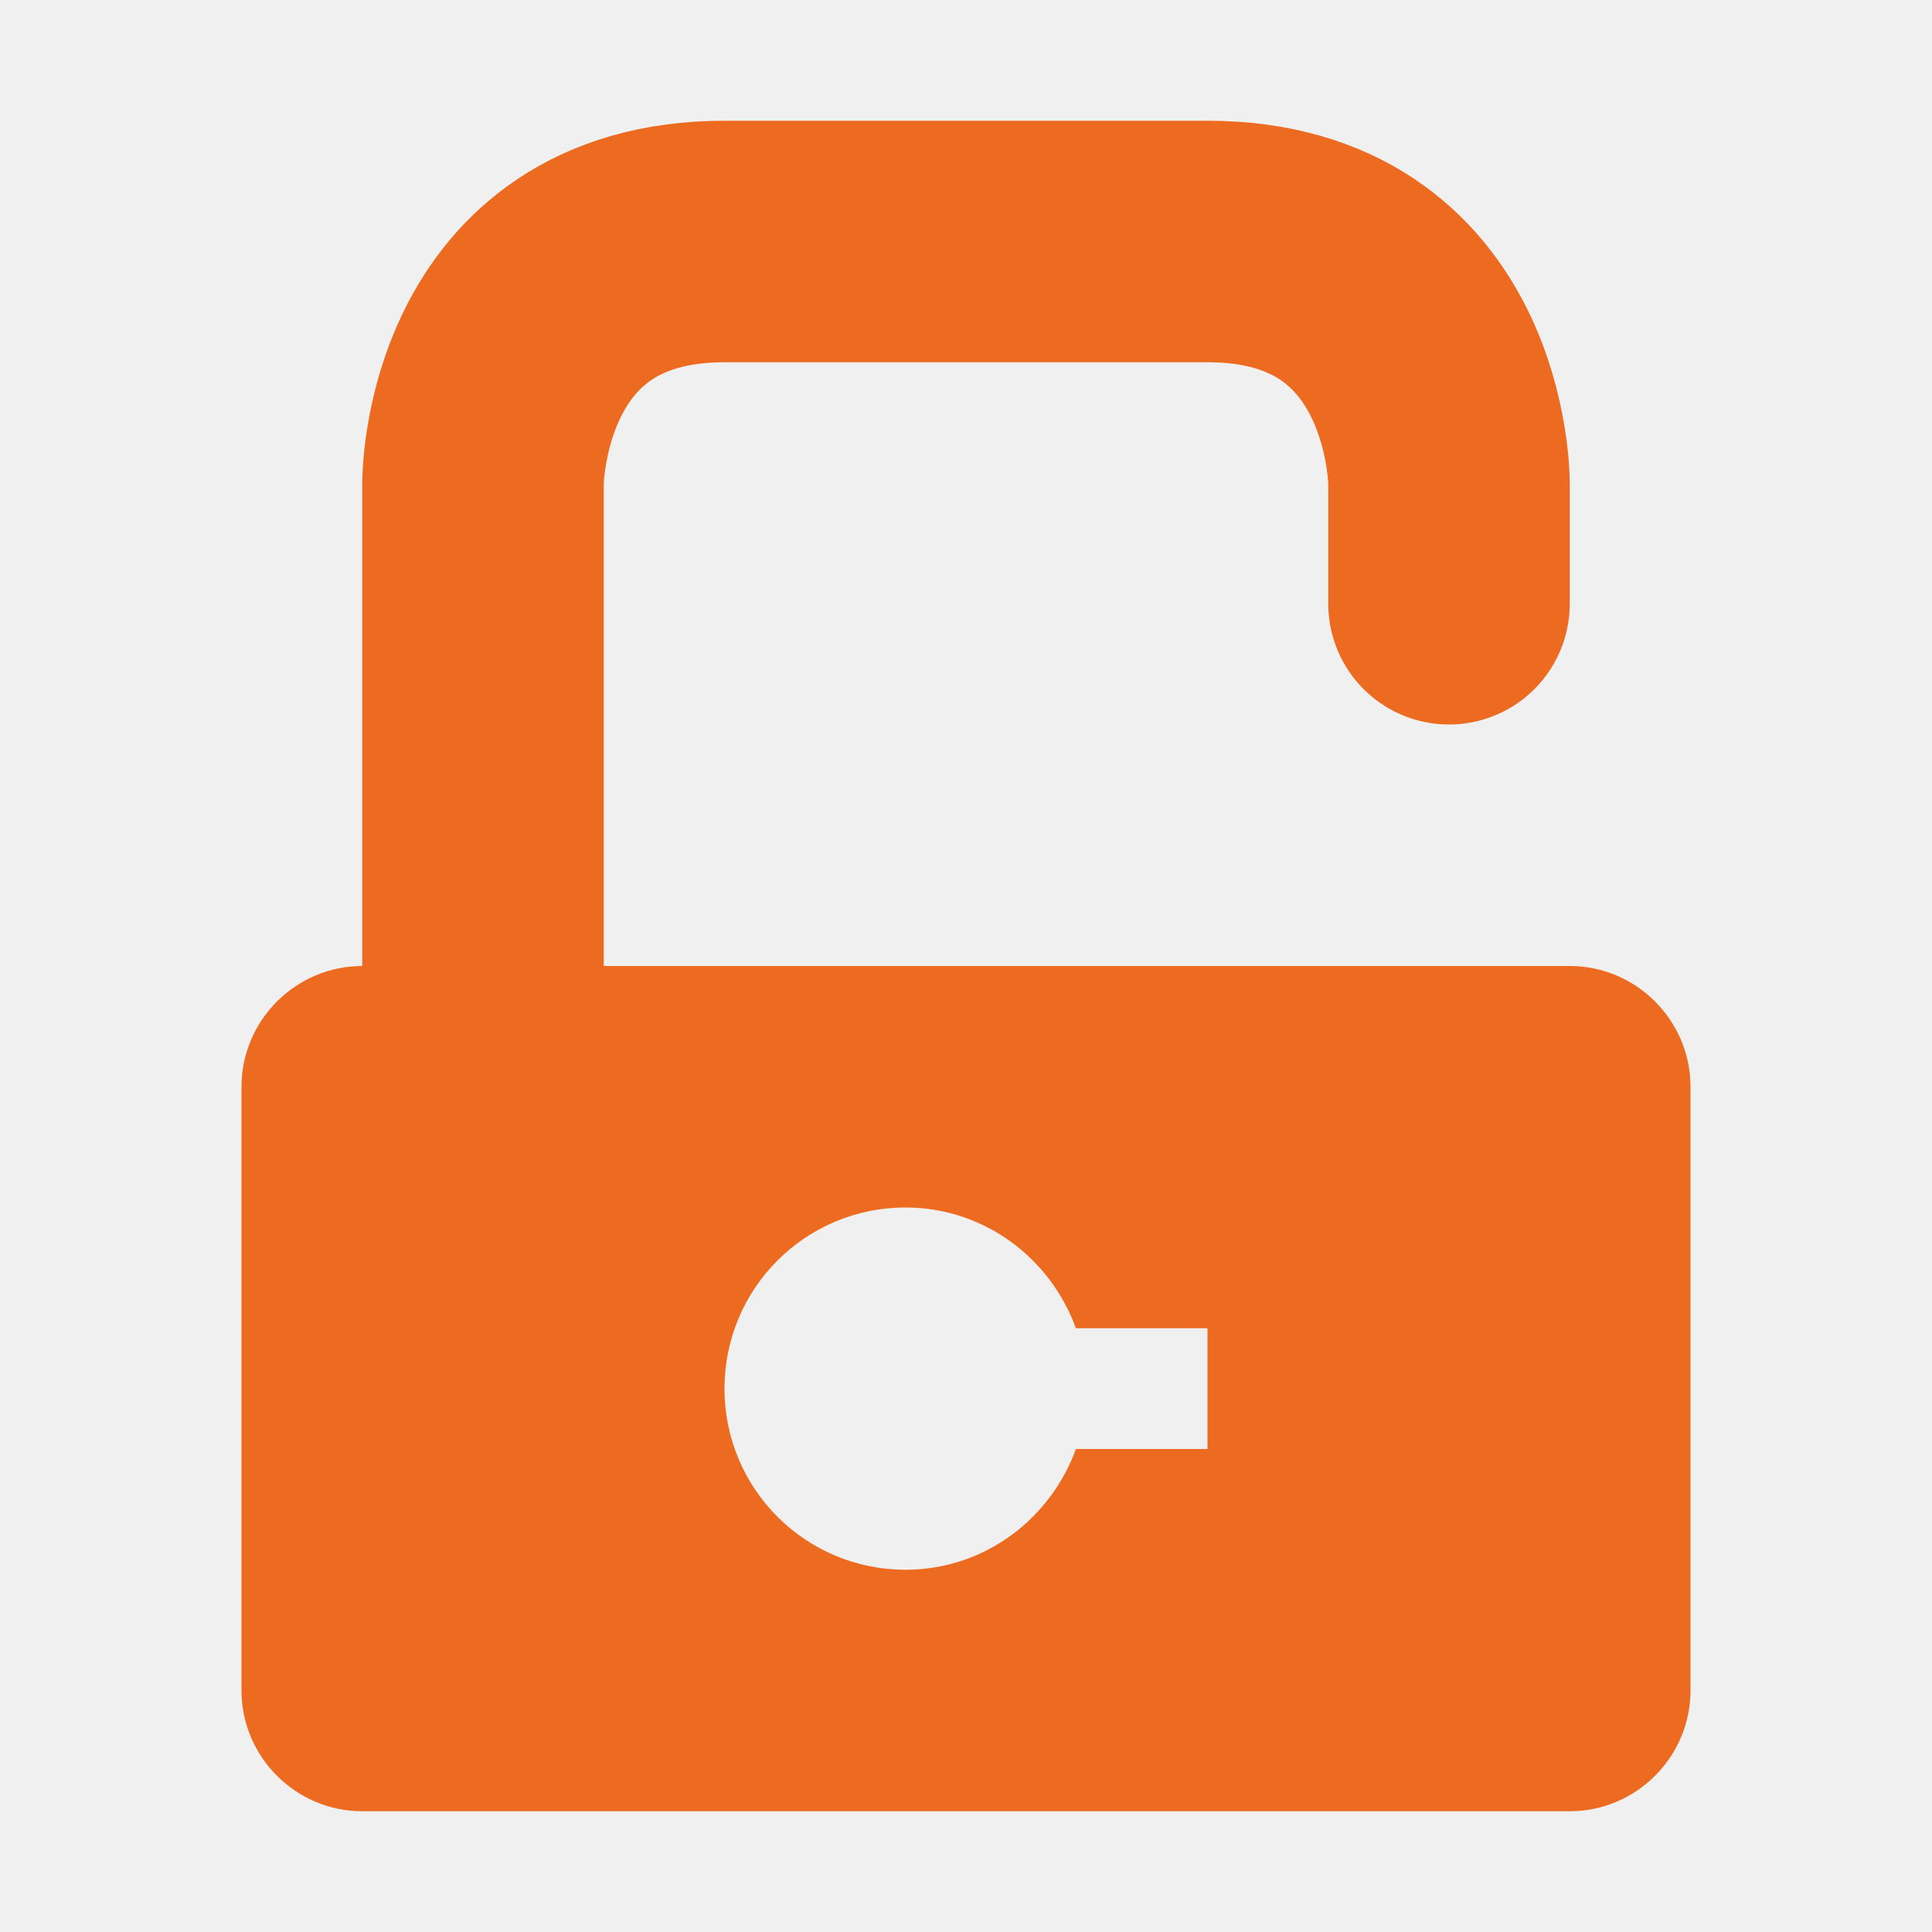
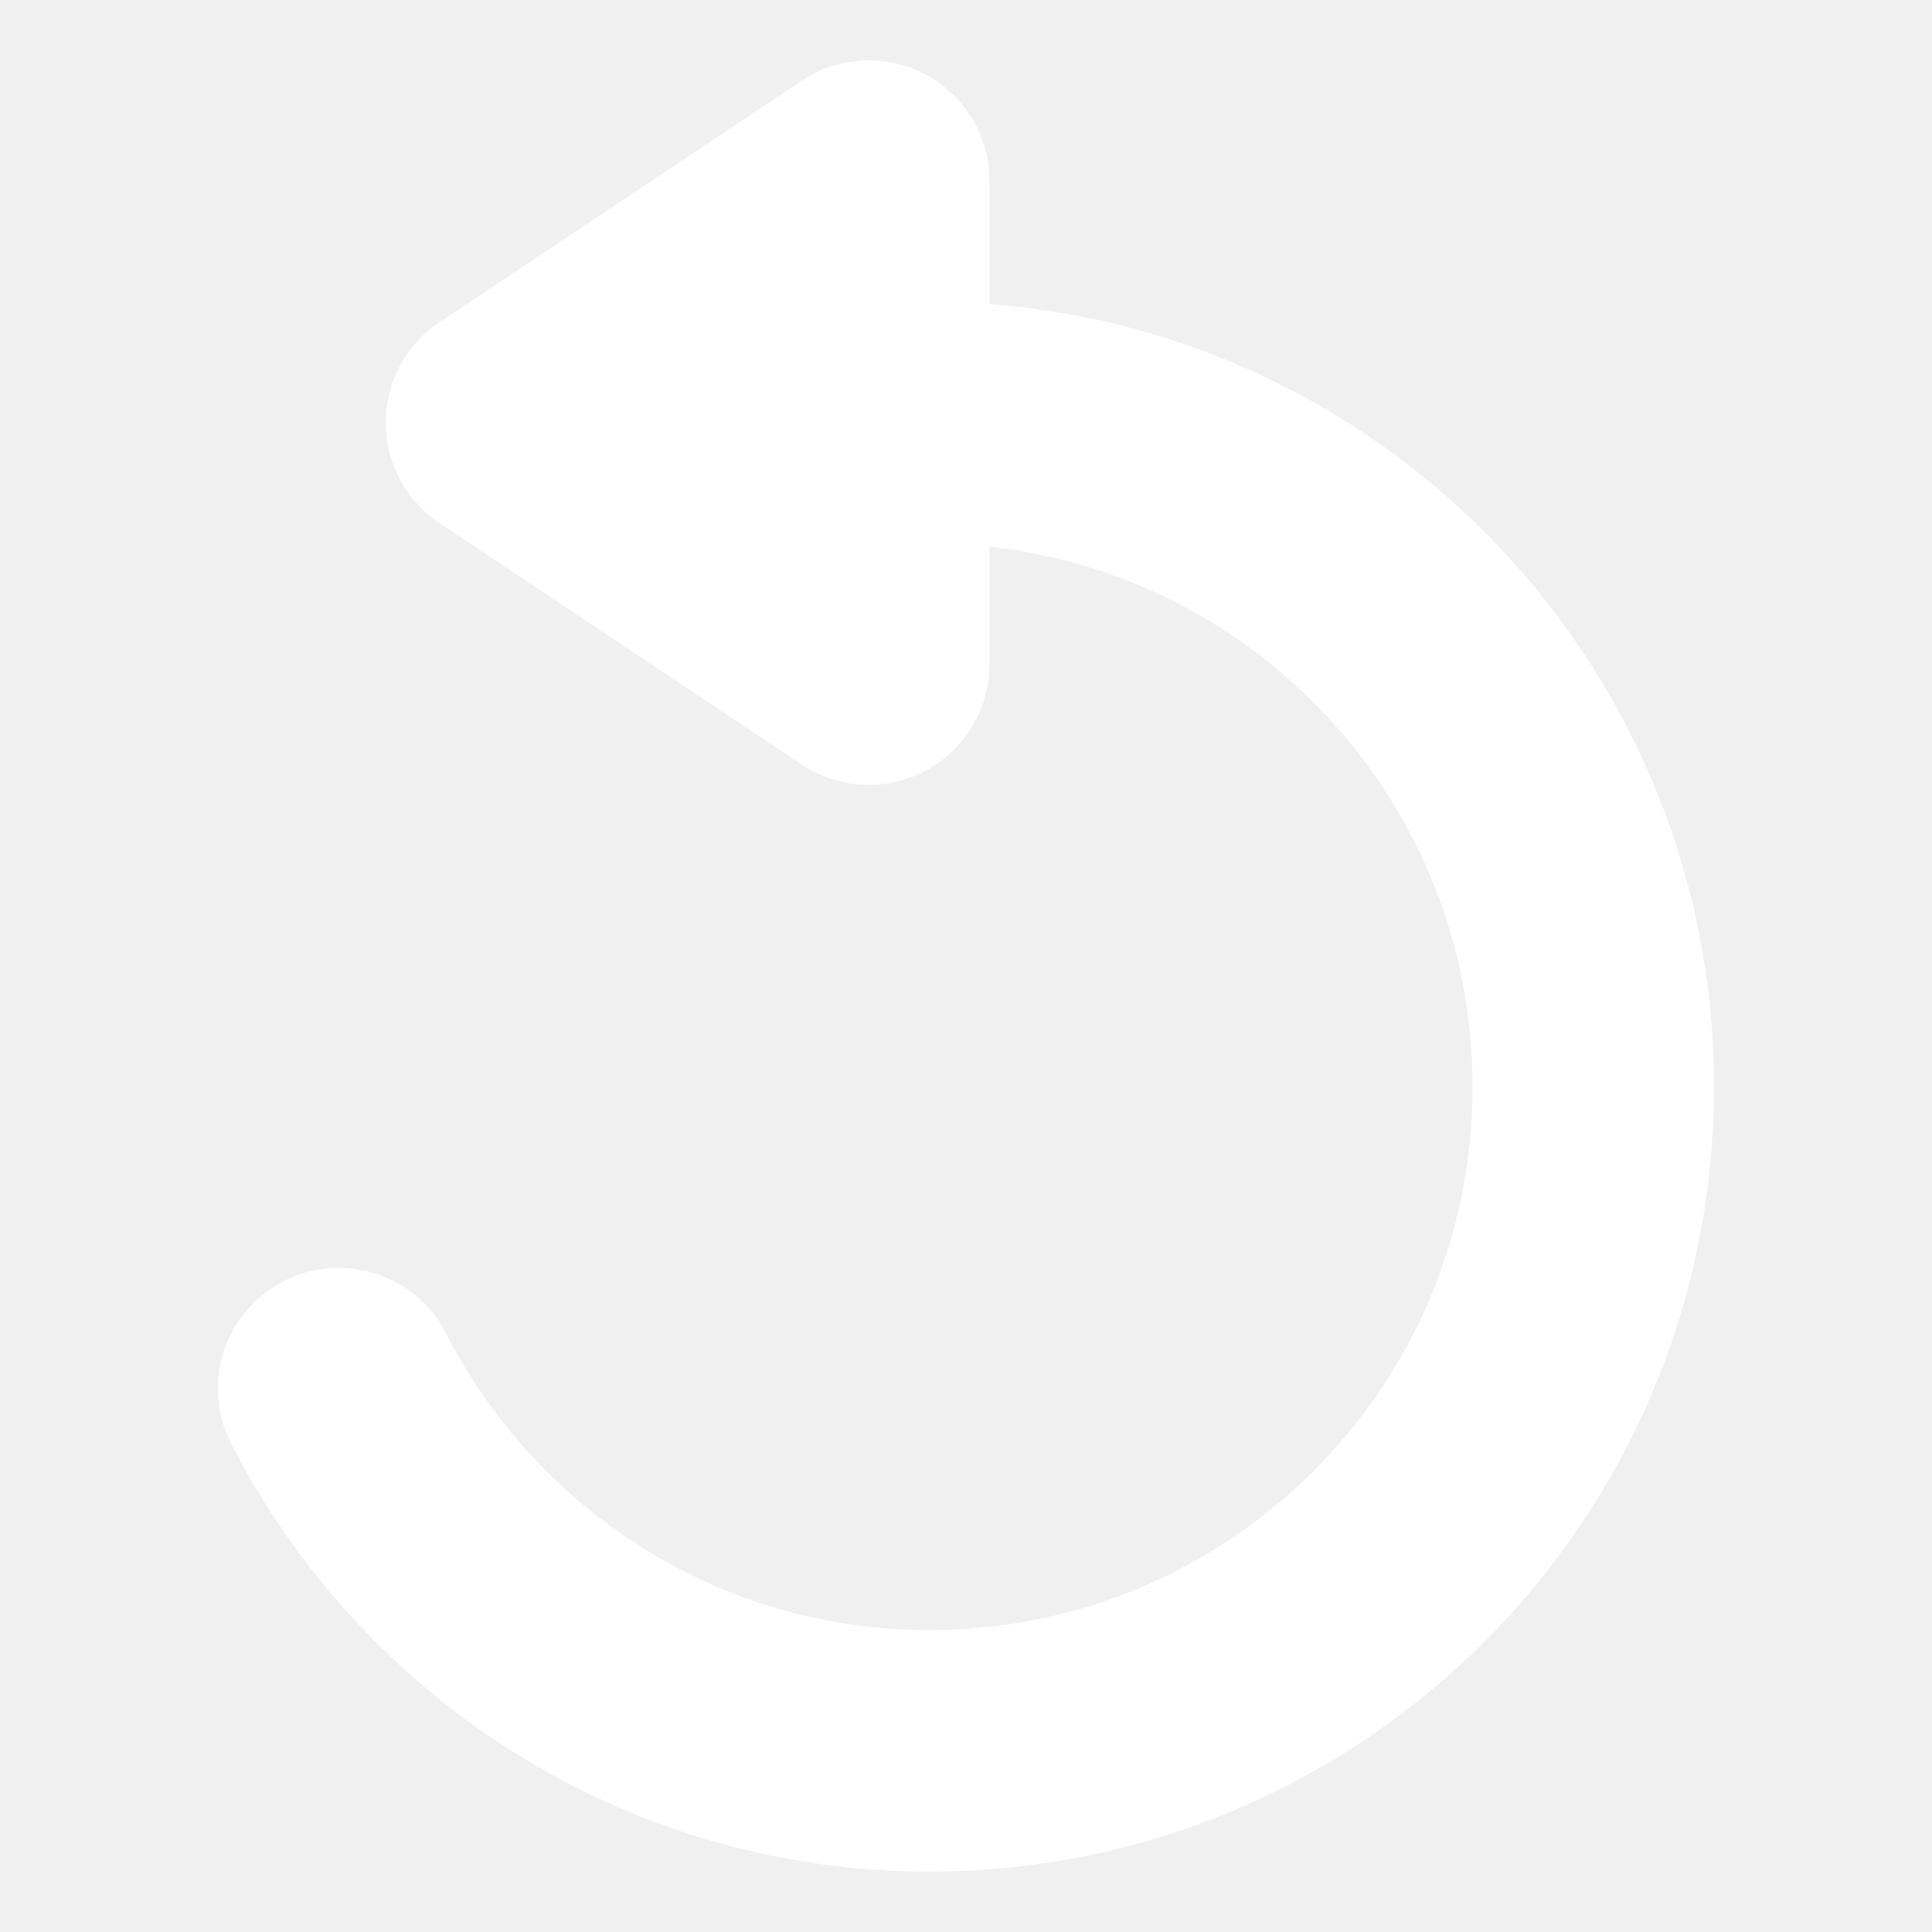
<svg xmlns="http://www.w3.org/2000/svg" version="1.0" id="Layer_1" x="0px" y="0px" viewBox="0 0 16 16" enable-background="new 0 0 16 16" xml:space="preserve">
-   <defs id="defs2" />
-   <g id="lock_x5F_open">
-     <path fill="none" stroke="#ED6B21" stroke-width="2" stroke-linecap="round" stroke-miterlimit="10" d="M4,8V4c0,0,0-2,2-2   c1,0,3,0,4,0c2,0,2,2,2,2v1" id="path1" />
-     <path fill="#ED6B21" d="M13,8H3C2.45,8,2,8.45,2,9v5c0,0.55,0.45,1,1,1h10c0.55,0,1-0.45,1-1V9C14,8.45,13.55,8,13,8z M10,12H8.91   c-0.21,0.58-0.76,1-1.41,1C6.67,13,6,12.33,6,11.5S6.67,10,7.5,10c0.65,0,1.2,0.42,1.41,1H10V12z" id="path2" />
+   <defs id="defs1" />
+   <g id="undo">
+     <g id="g1">
+       <path fill="none" stroke="#ed6b21" stroke-width="2" stroke-linecap="round" stroke-miterlimit="10" d="m 2.805,11.5 c 0.91,1.78 2.76,3 4.89,3 3.04,0 5.5,-2.46 5.5,-5.5 0,-3.04 -2.46,-5.5 -5.5,-5.5 -0.17,0 -0.34,0.01 -0.5,0.03" id="path1" style="stroke:#ffffff;stroke-opacity:1" />
+       <polygon fill="#ed6b21" stroke="#ed6b21" stroke-width="2" stroke-linecap="round" stroke-linejoin="round" stroke-miterlimit="10" points="4.39,3 7.39,1 7.39,5 " id="polygon1" transform="translate(-0.195,0.4999566)" style="fill:#ffffff;fill-opacity:1;stroke:#ffffff;stroke-opacity:1" />
+     </g>
  </g>
</svg>
